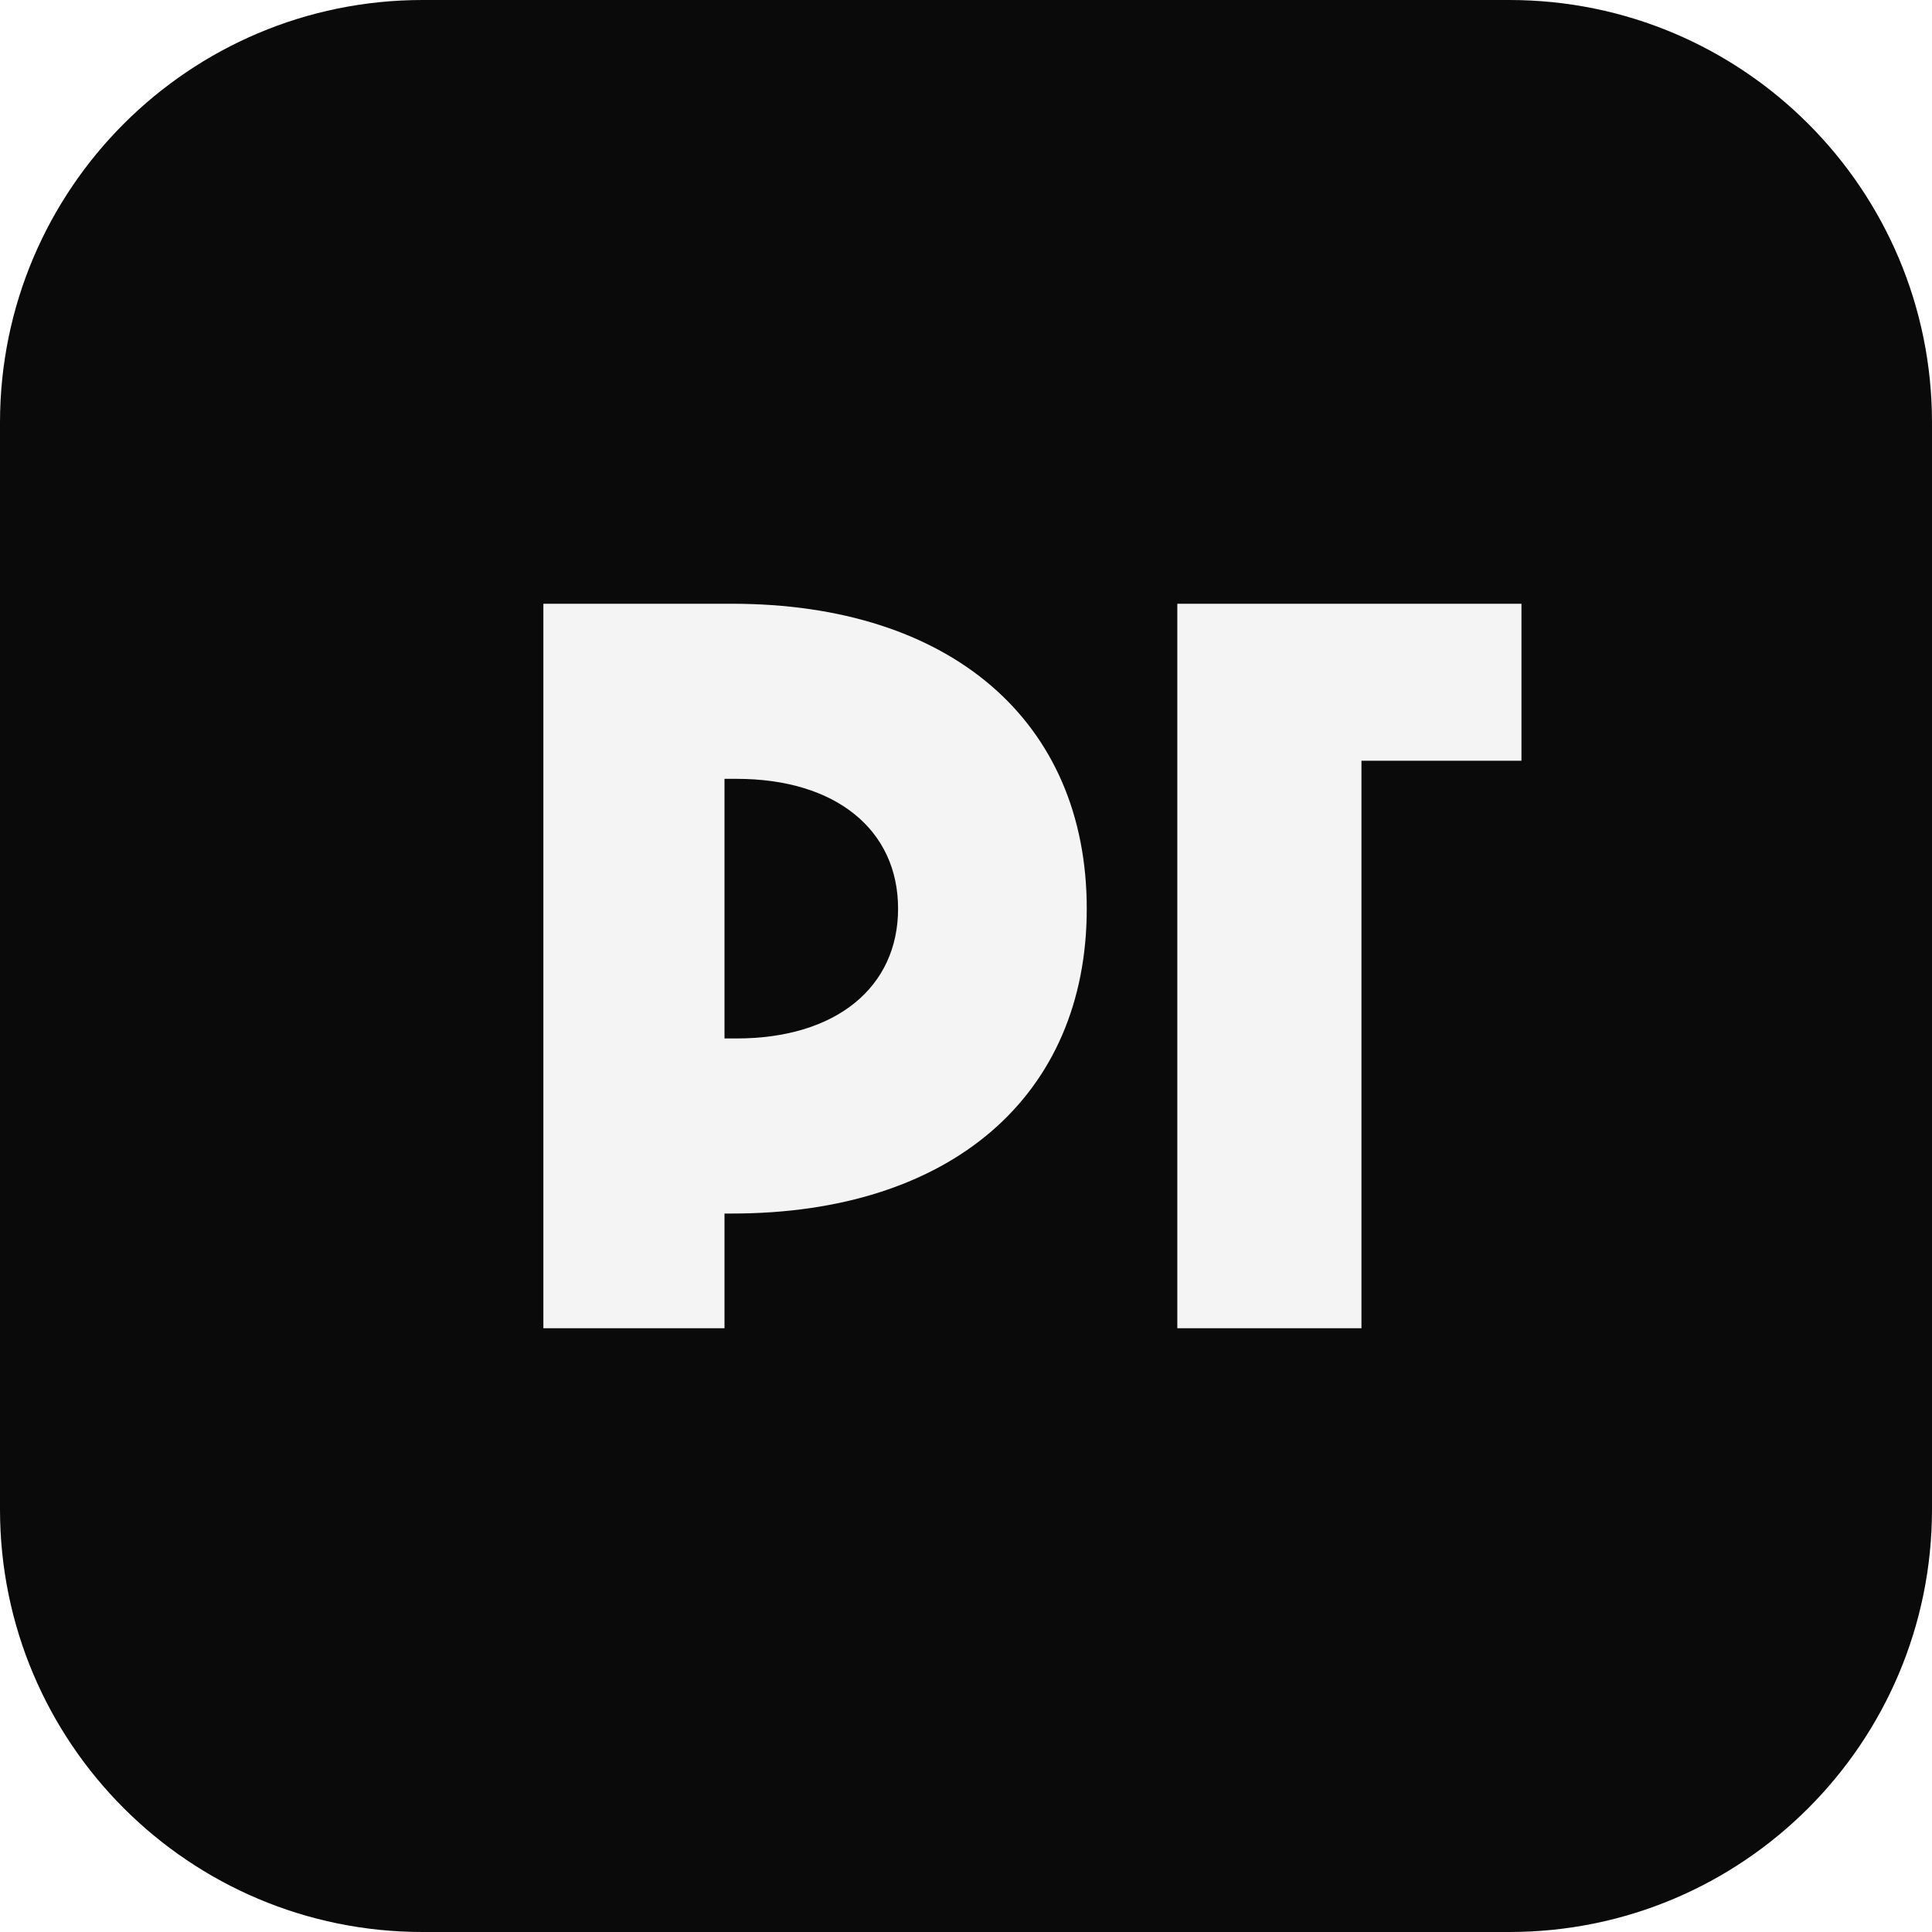
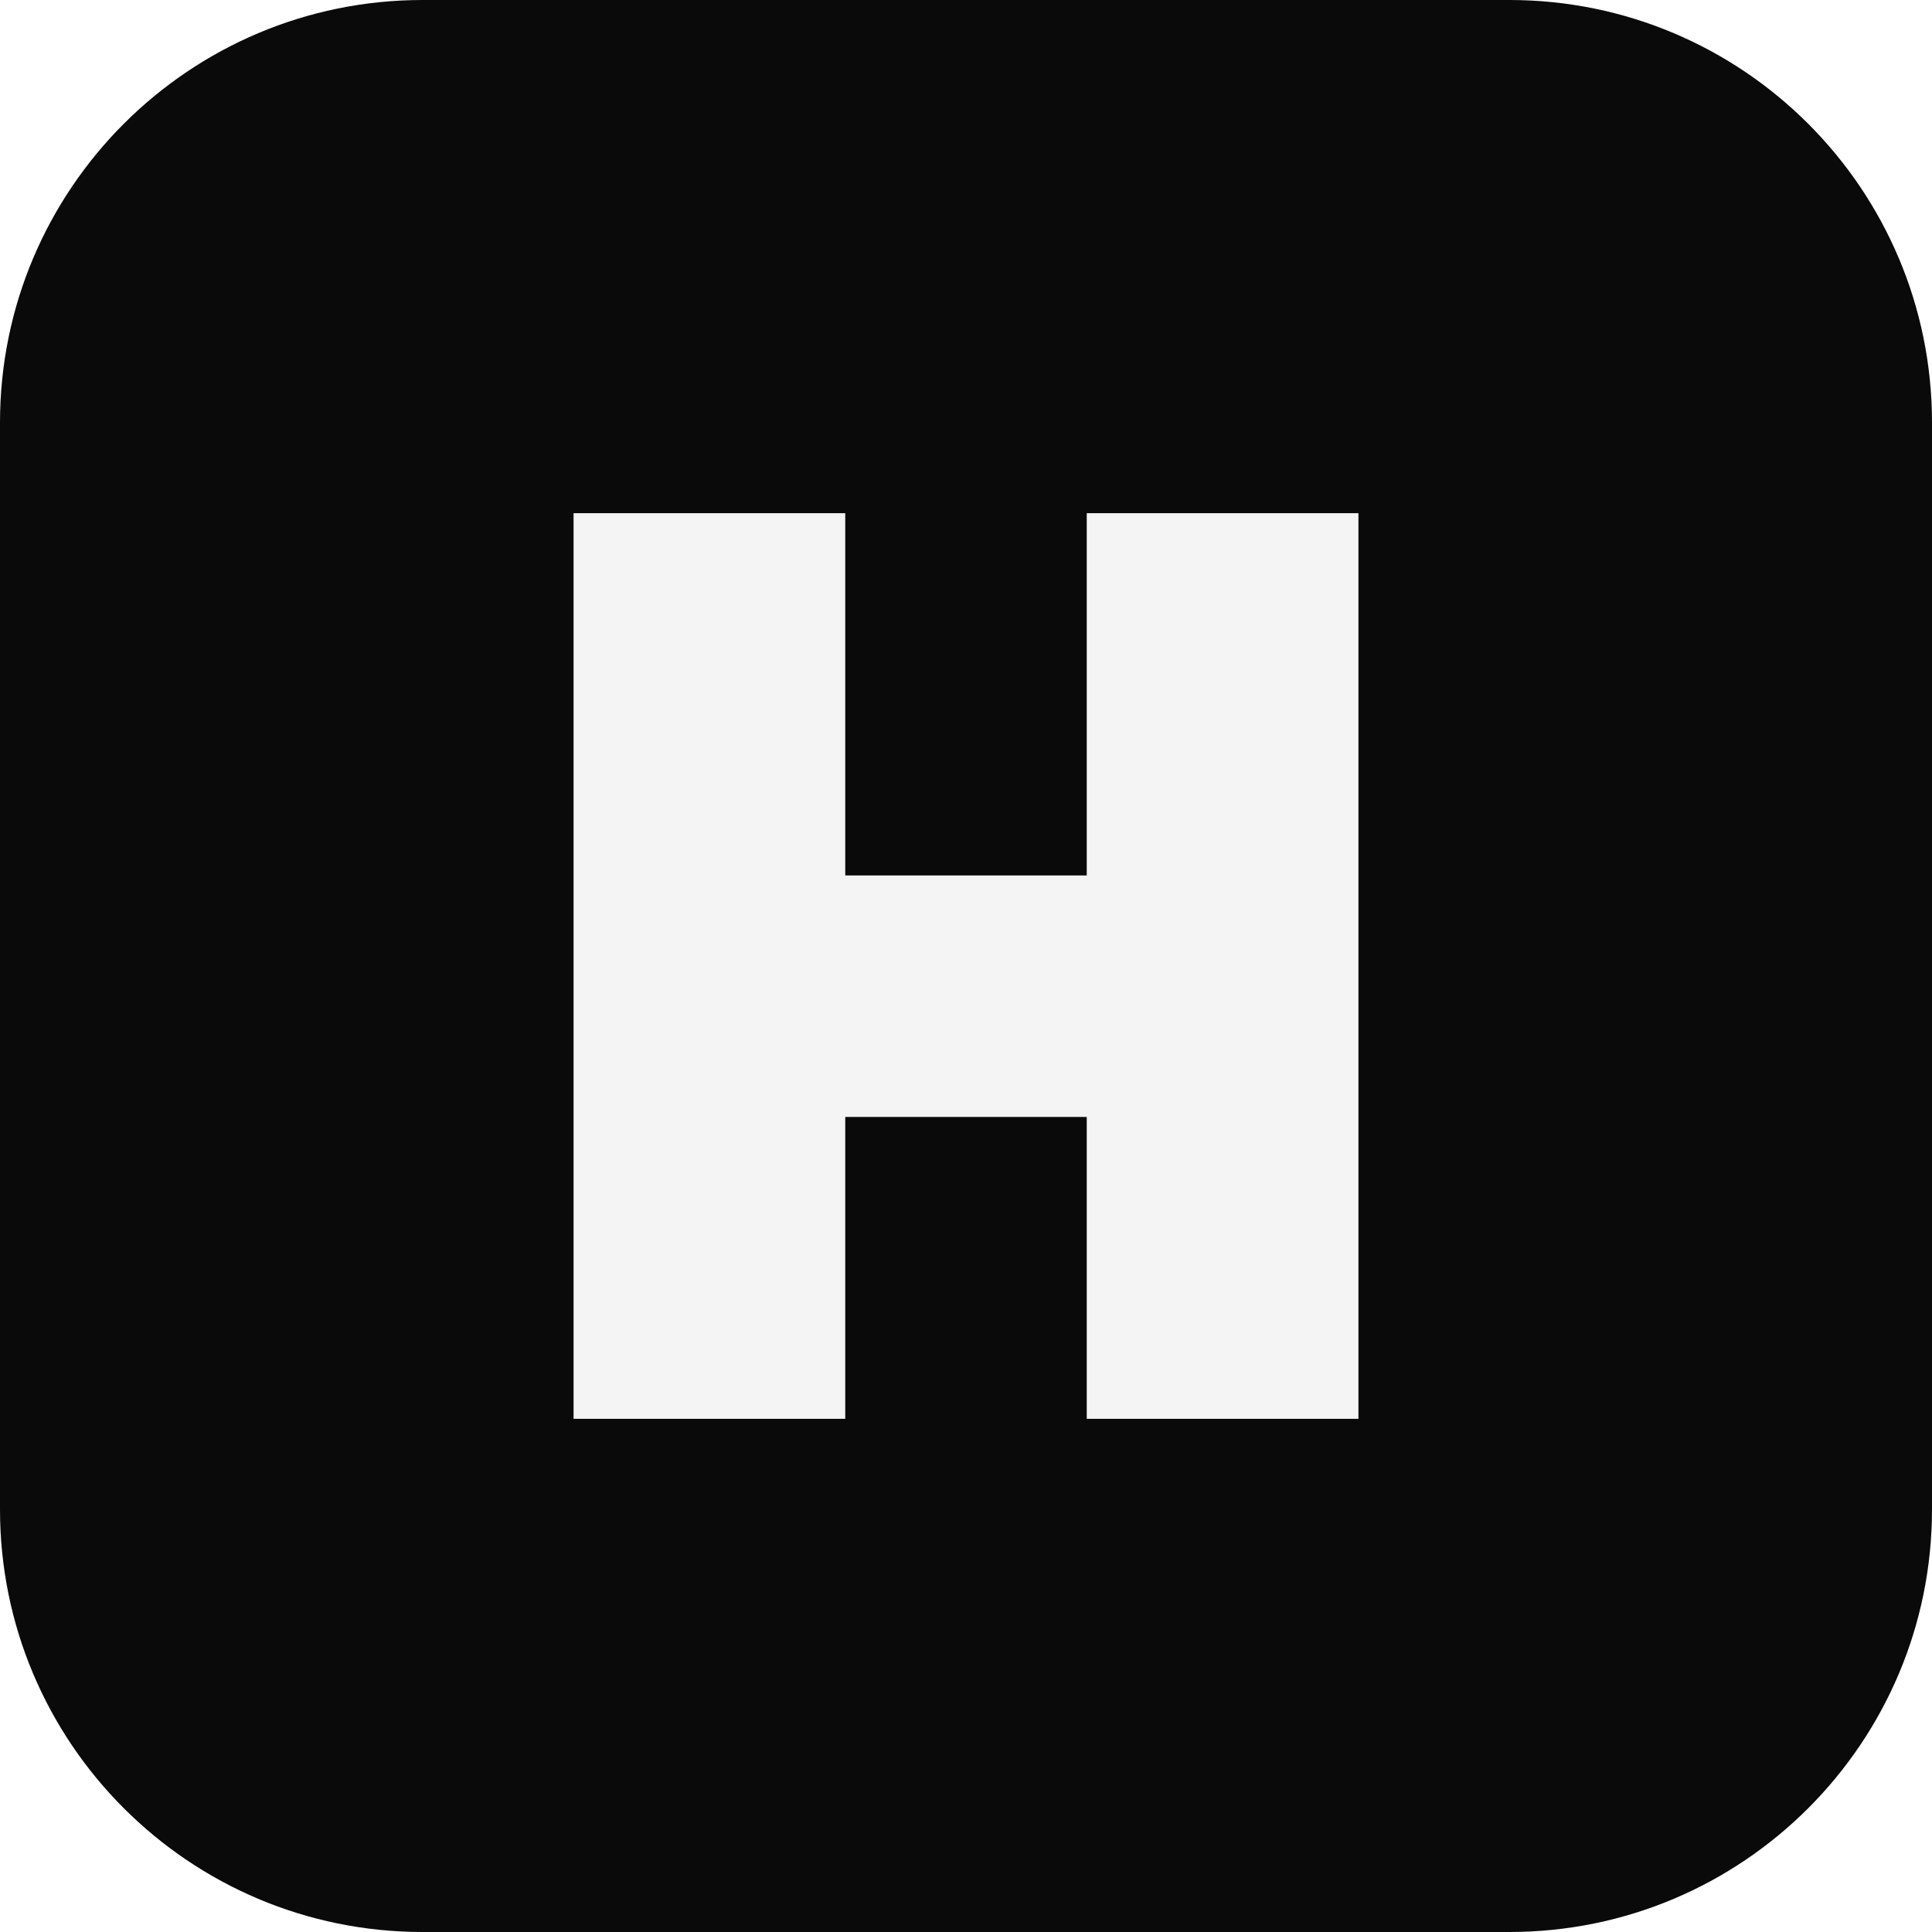
<svg xmlns="http://www.w3.org/2000/svg" viewBox="0 0 128 128" fill="none">
  <rect width="128" height="128" rx="28" fill="#0a0a0b" />
-   <path d="M36 88V40h12.5c14.5 0 23.5 7.8 23.5 20.2S63 80.4 48.5 80.4H48V88H36zm12-19.2h.8c6.6 0 10.7-3.4 10.7-8.6s-4.1-8.6-10.7-8.6H48v17.2zM78 88V40h22.8v10.4H90.2v37.6H78z" fill="#f4f4f5" />
+   <path d="M38 34h18v24h16V34h18v60H72V74H56v20H38V34z" fill="#f4f4f5" />
</svg>
